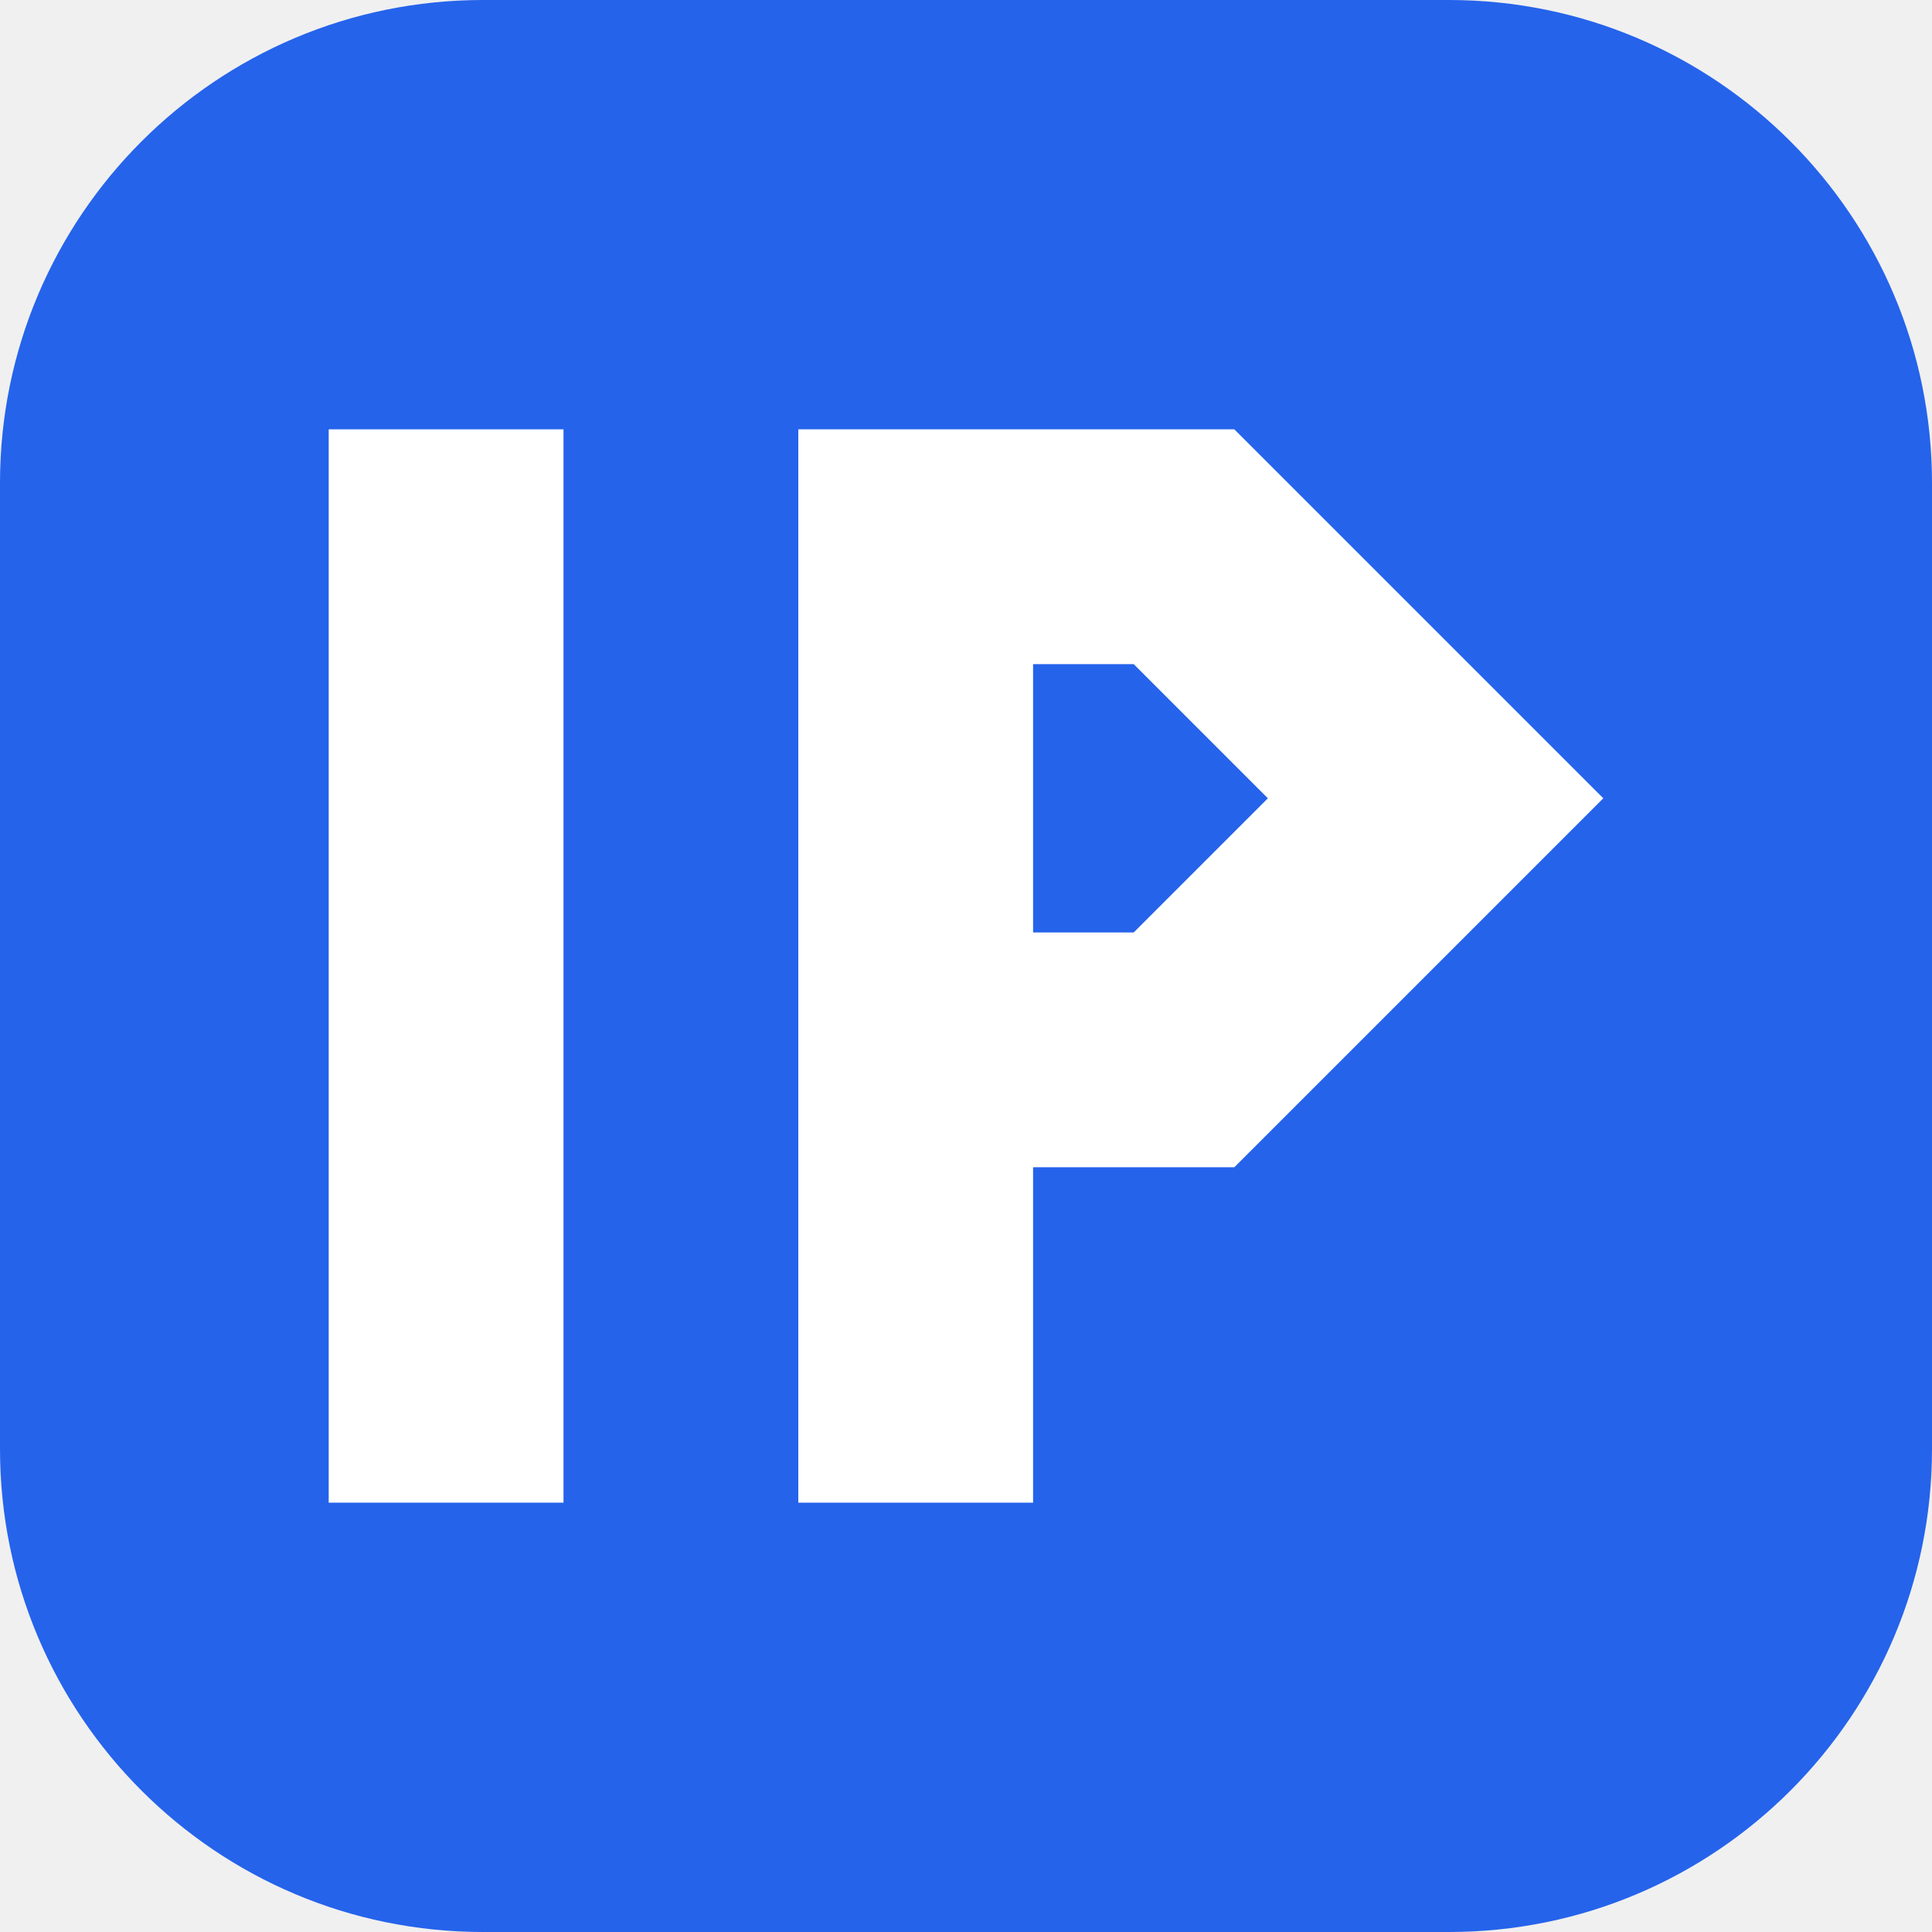
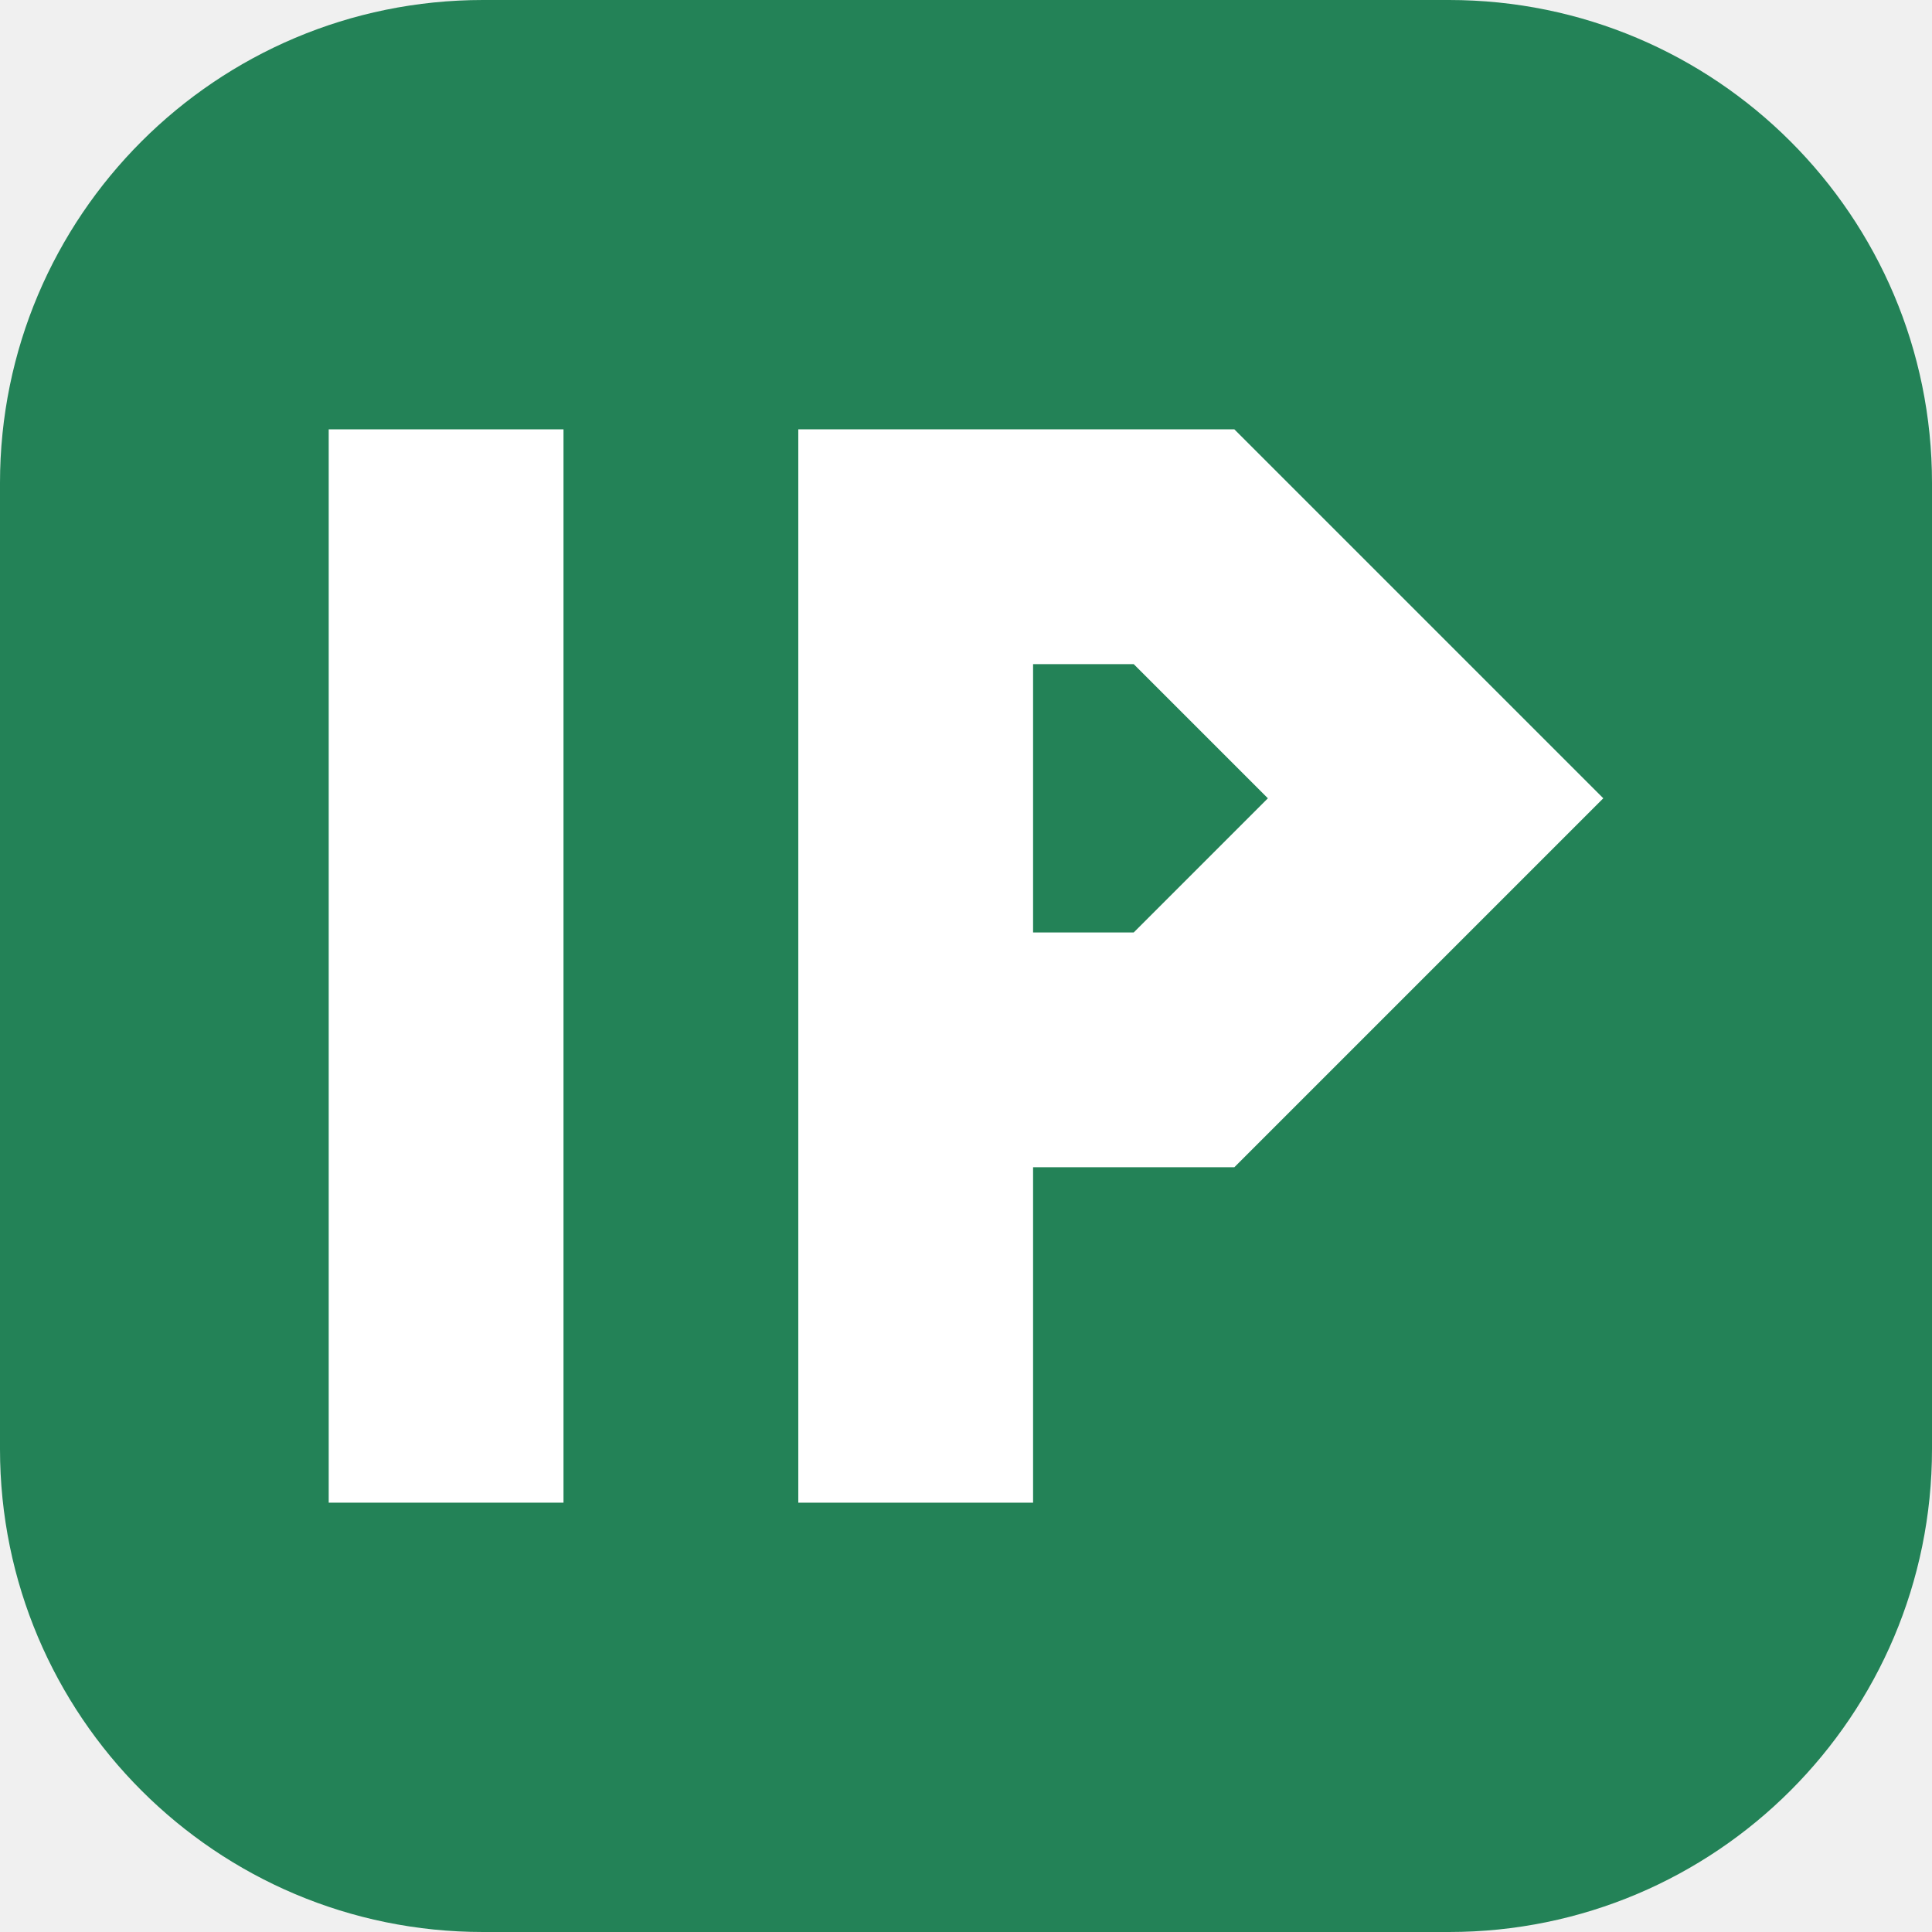
<svg xmlns="http://www.w3.org/2000/svg" viewBox="0 0 48 48">
-   <rect width="48" height="48" rx="12" fill="#2563eb" />
+   <rect width="48" height="48" rx="12" fill="#238257" />
  <g fill="#fff" transform="translate(4 4) scale(.833333)">
    <path d="M5 8h7v32H5z" />
    <path fill-rule="evenodd" d="M19 8h13l11 11-11 11h-6v10h-7V8Zm7 7v8h3l4-4-4-4h-3Z" />
  </g>
</svg>
